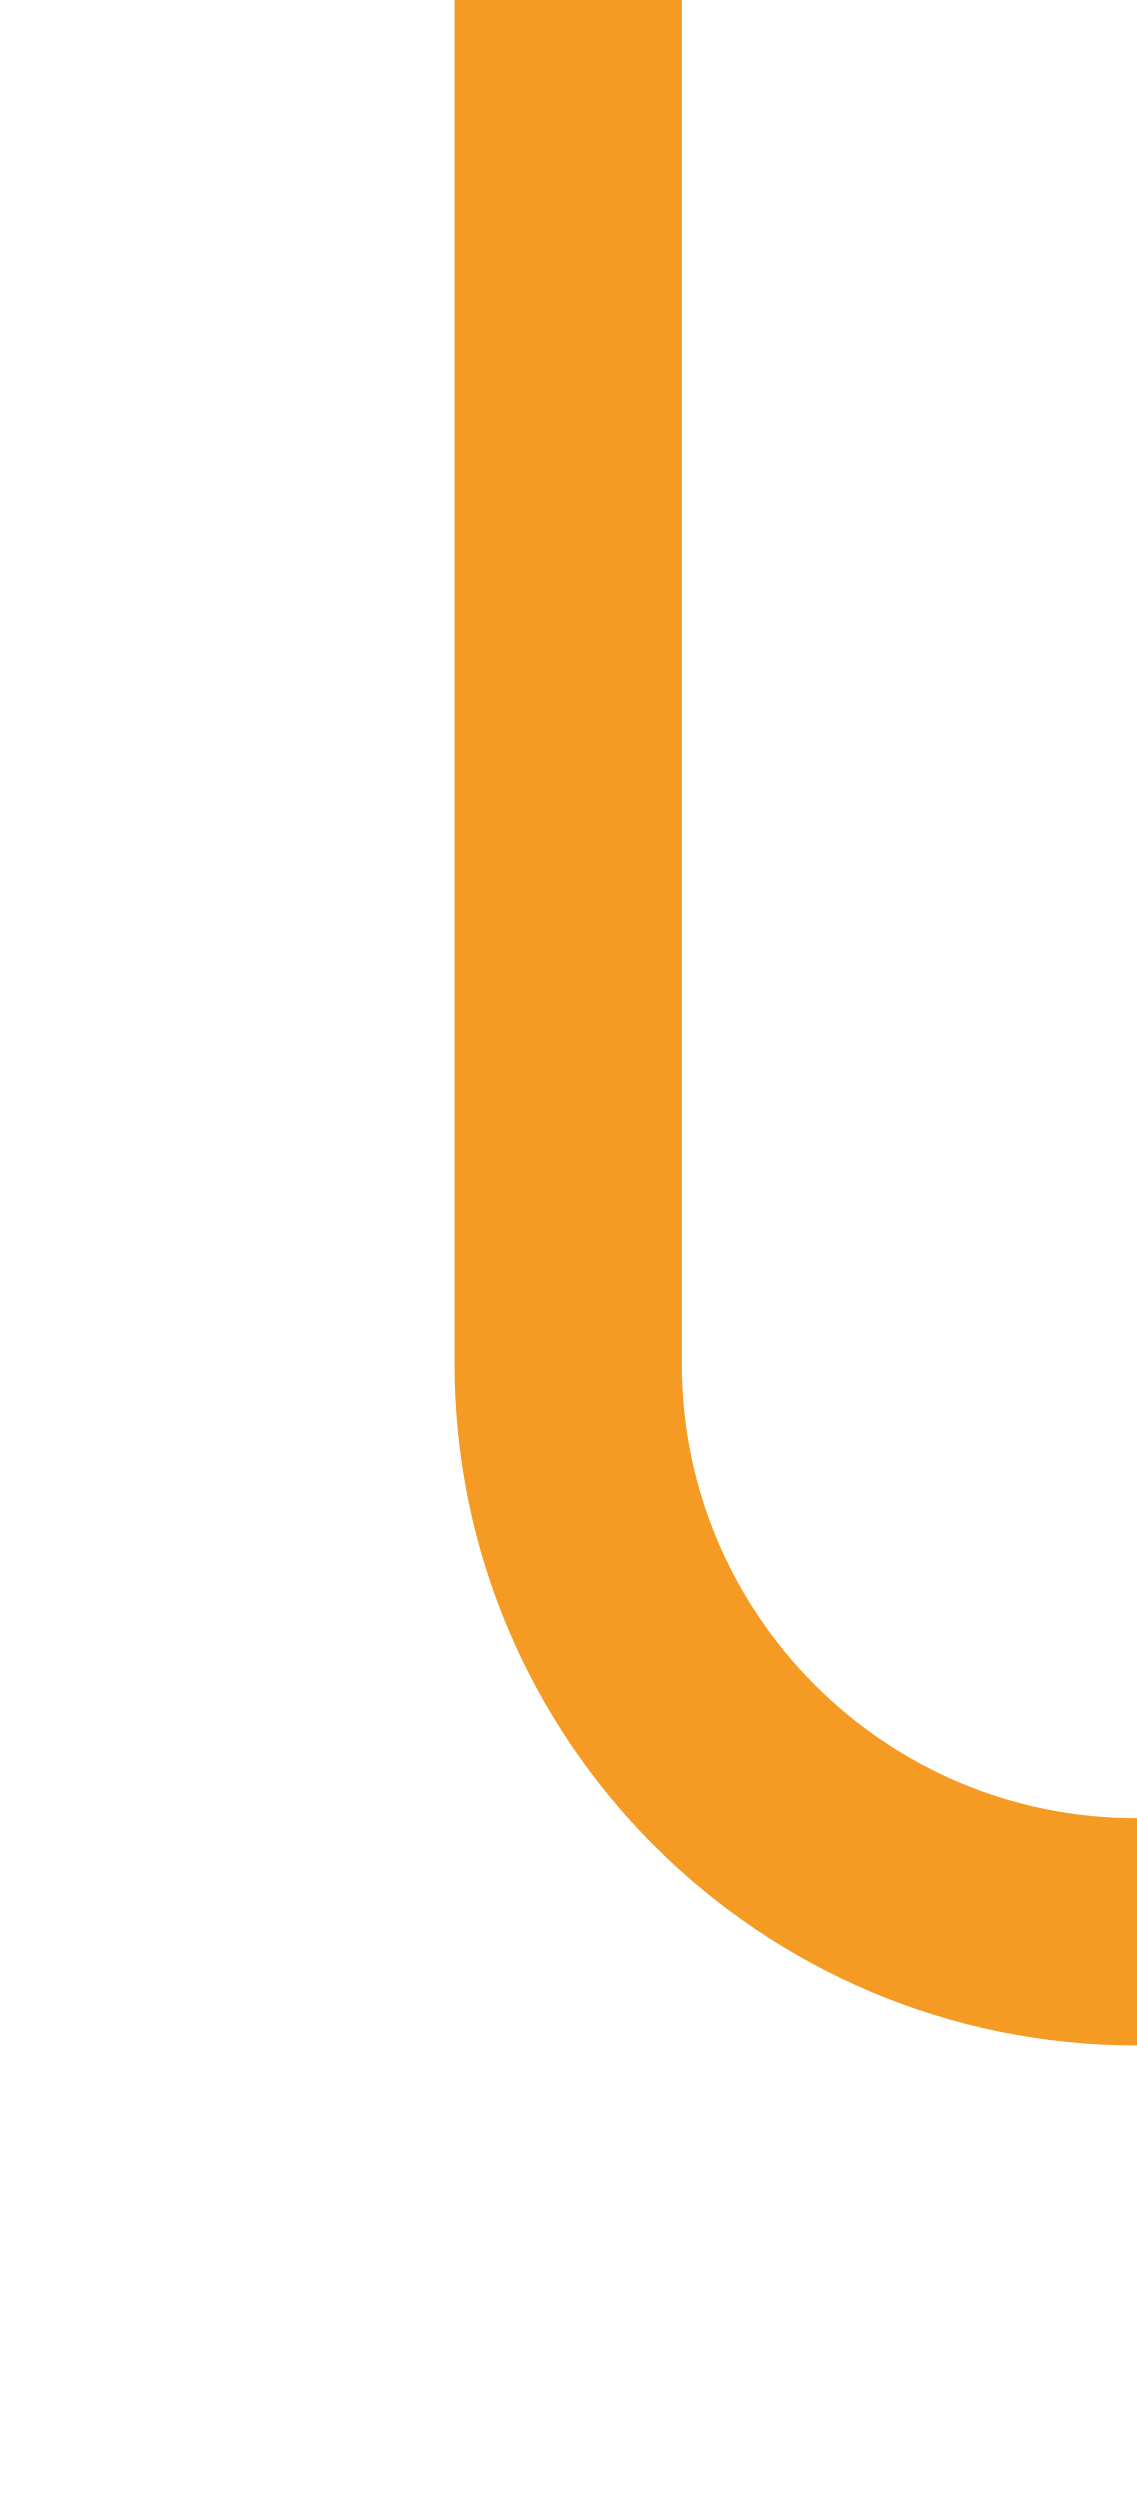
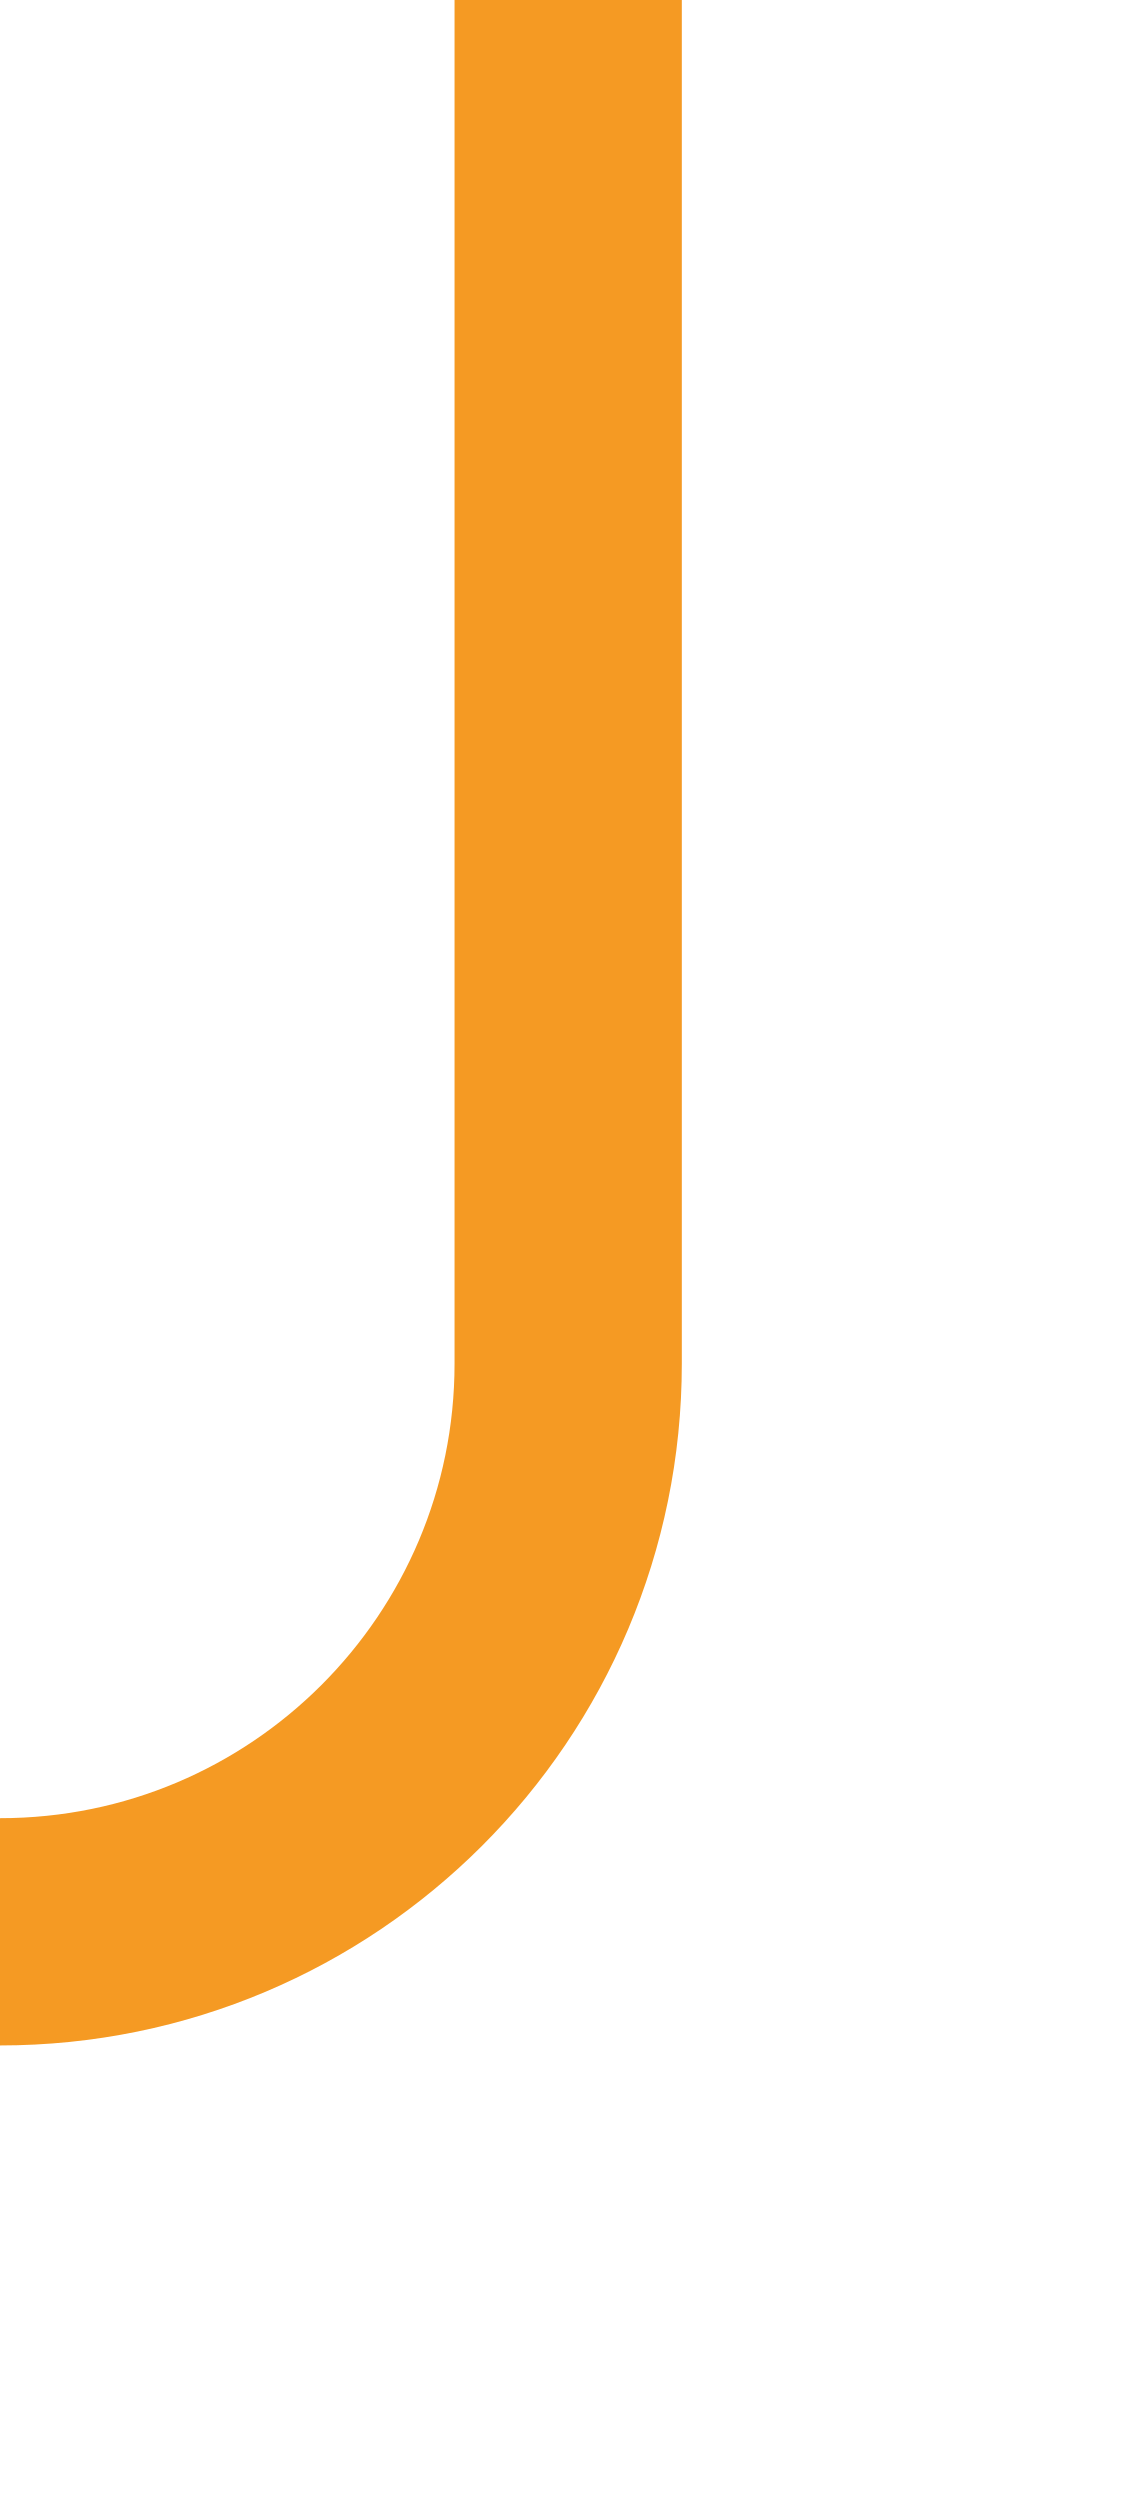
<svg xmlns="http://www.w3.org/2000/svg" version="1.1" width="10px" height="22px" preserveAspectRatio="xMidYMin meet" viewBox="1039 393  8 22">
-   <path d="M 1043 393  L 1043 405  A 5 5 0 0 0 1048 410 L 1480 410  A 5 5 0 0 1 1485 415 L 1485 422  " stroke-width="2" stroke="#f59a23" fill="none" />
+   <path d="M 1043 393  L 1043 405  A 5 5 0 0 1 1038 410 L 583 410  A 5 5 0 0 0 578 415 L 578 434  " stroke-width="2" stroke="#f59a23" fill="none" />
</svg>
